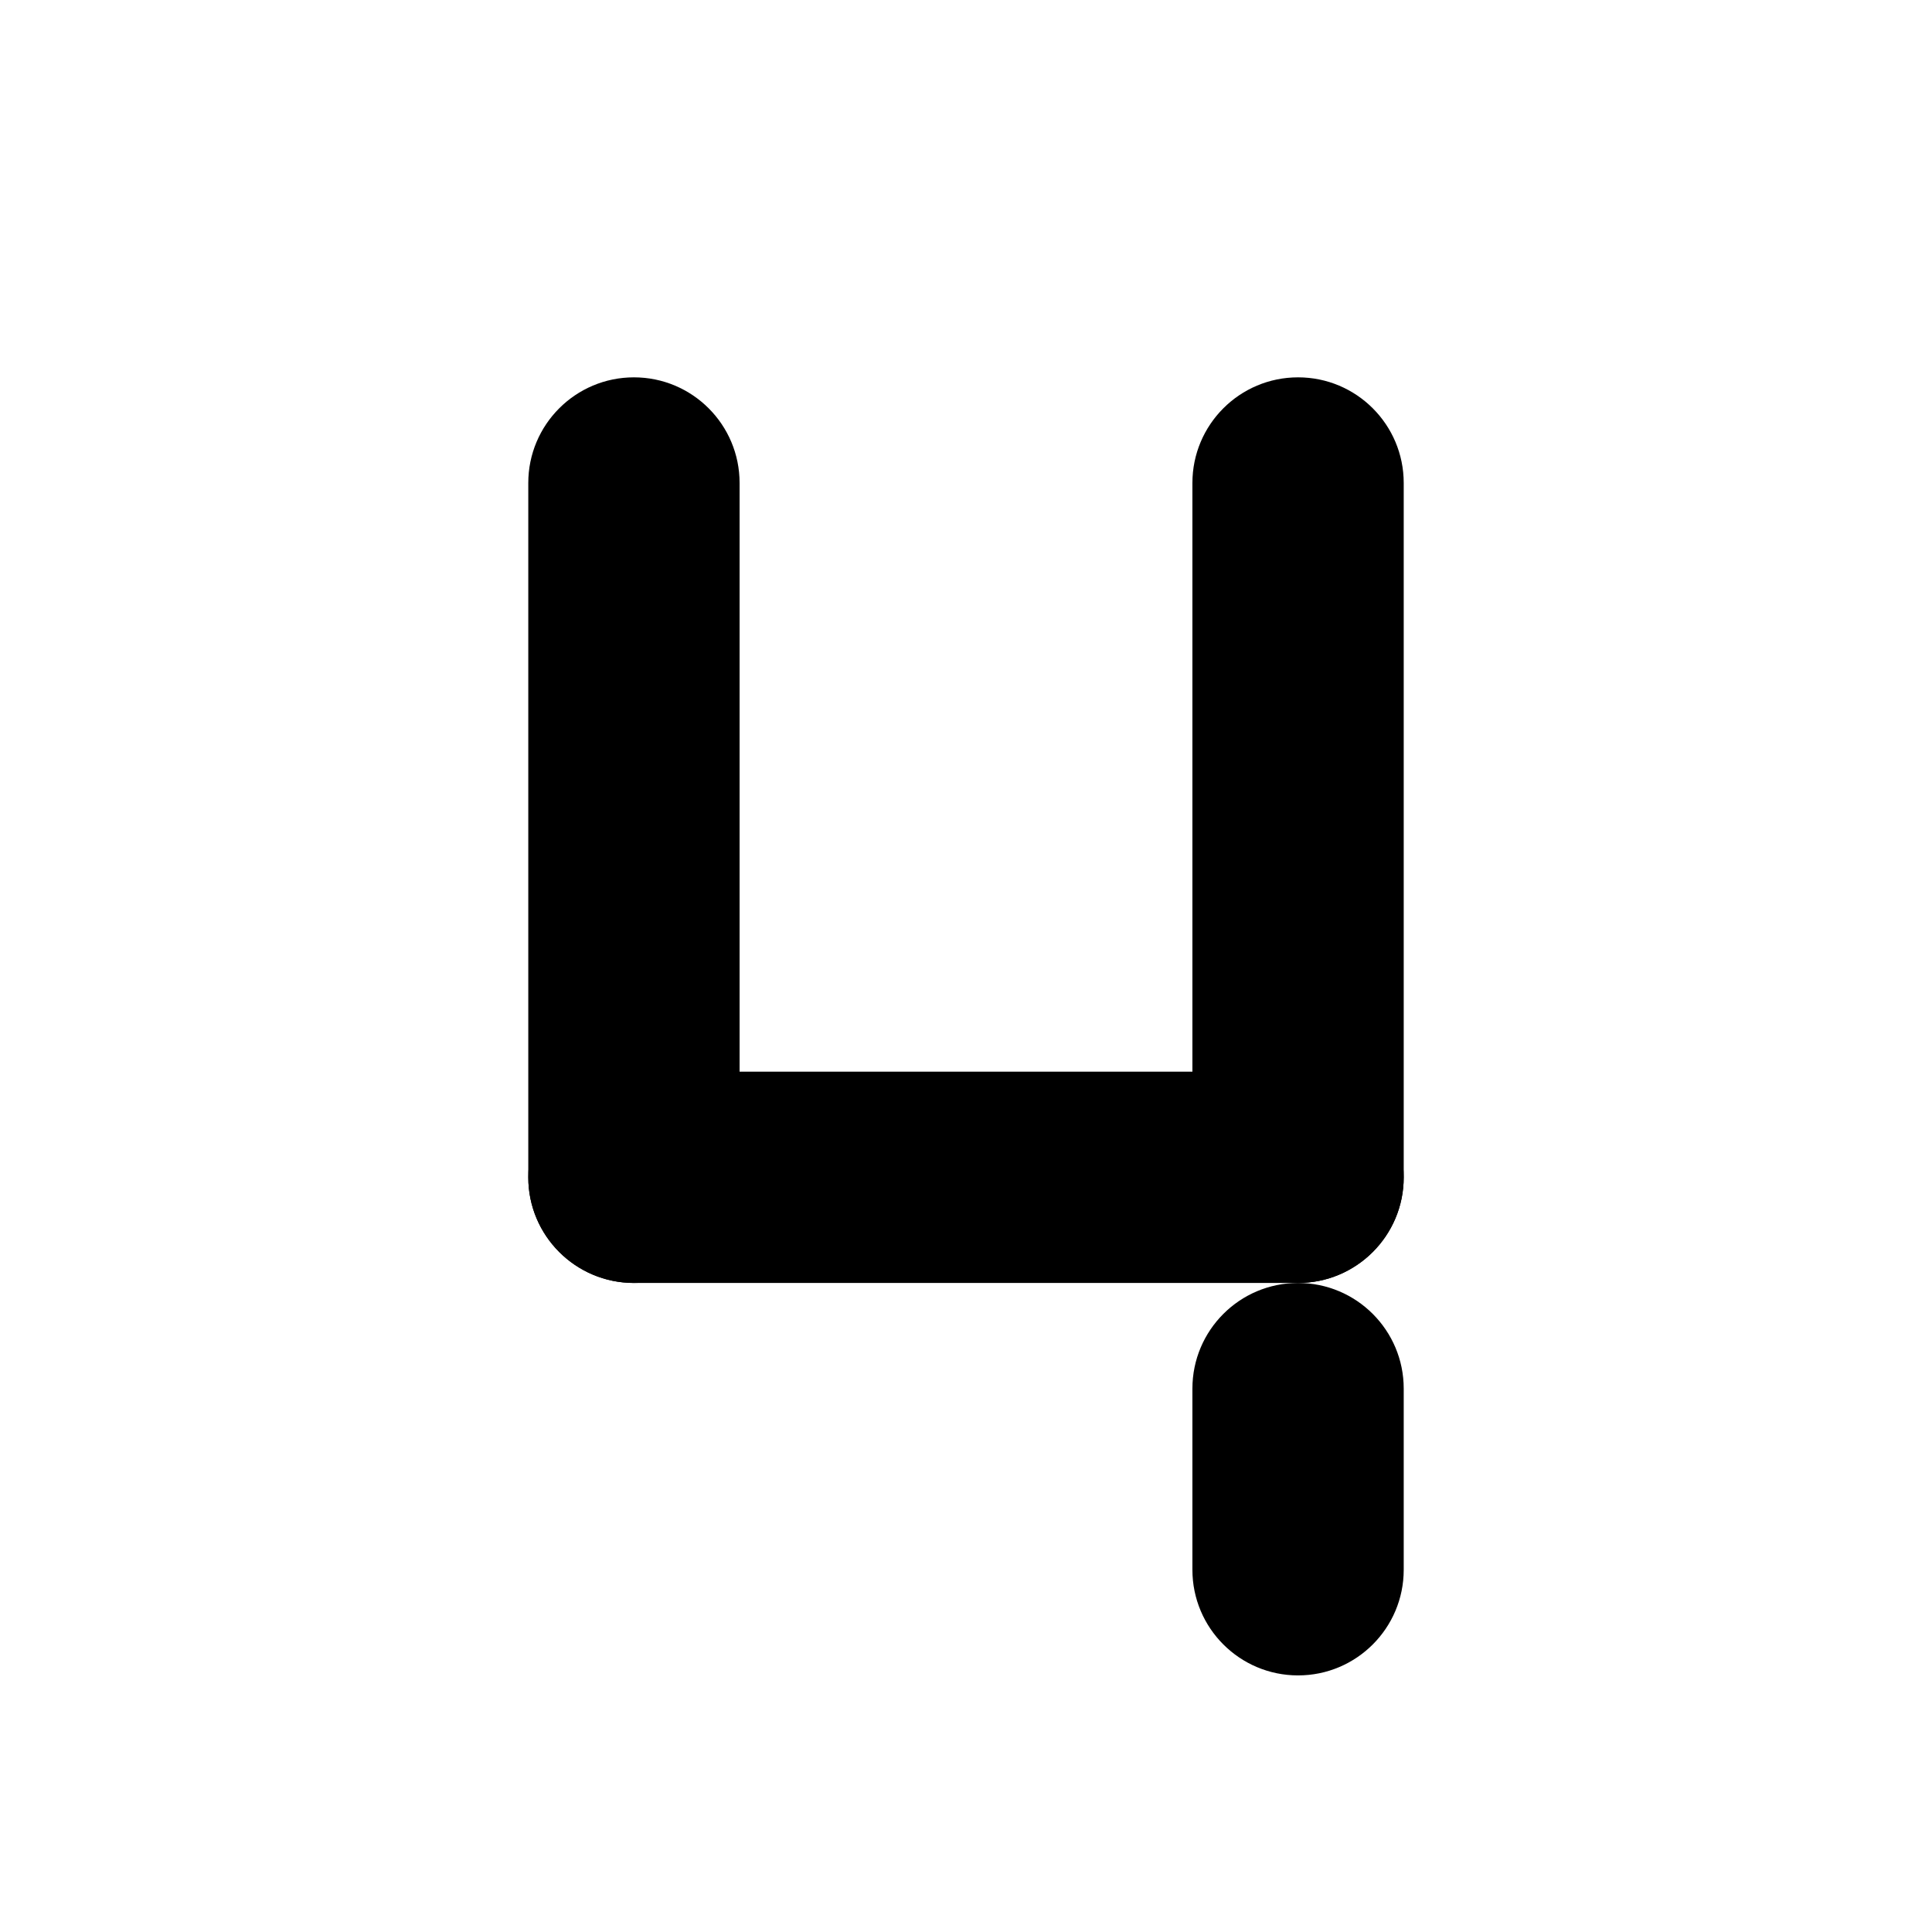
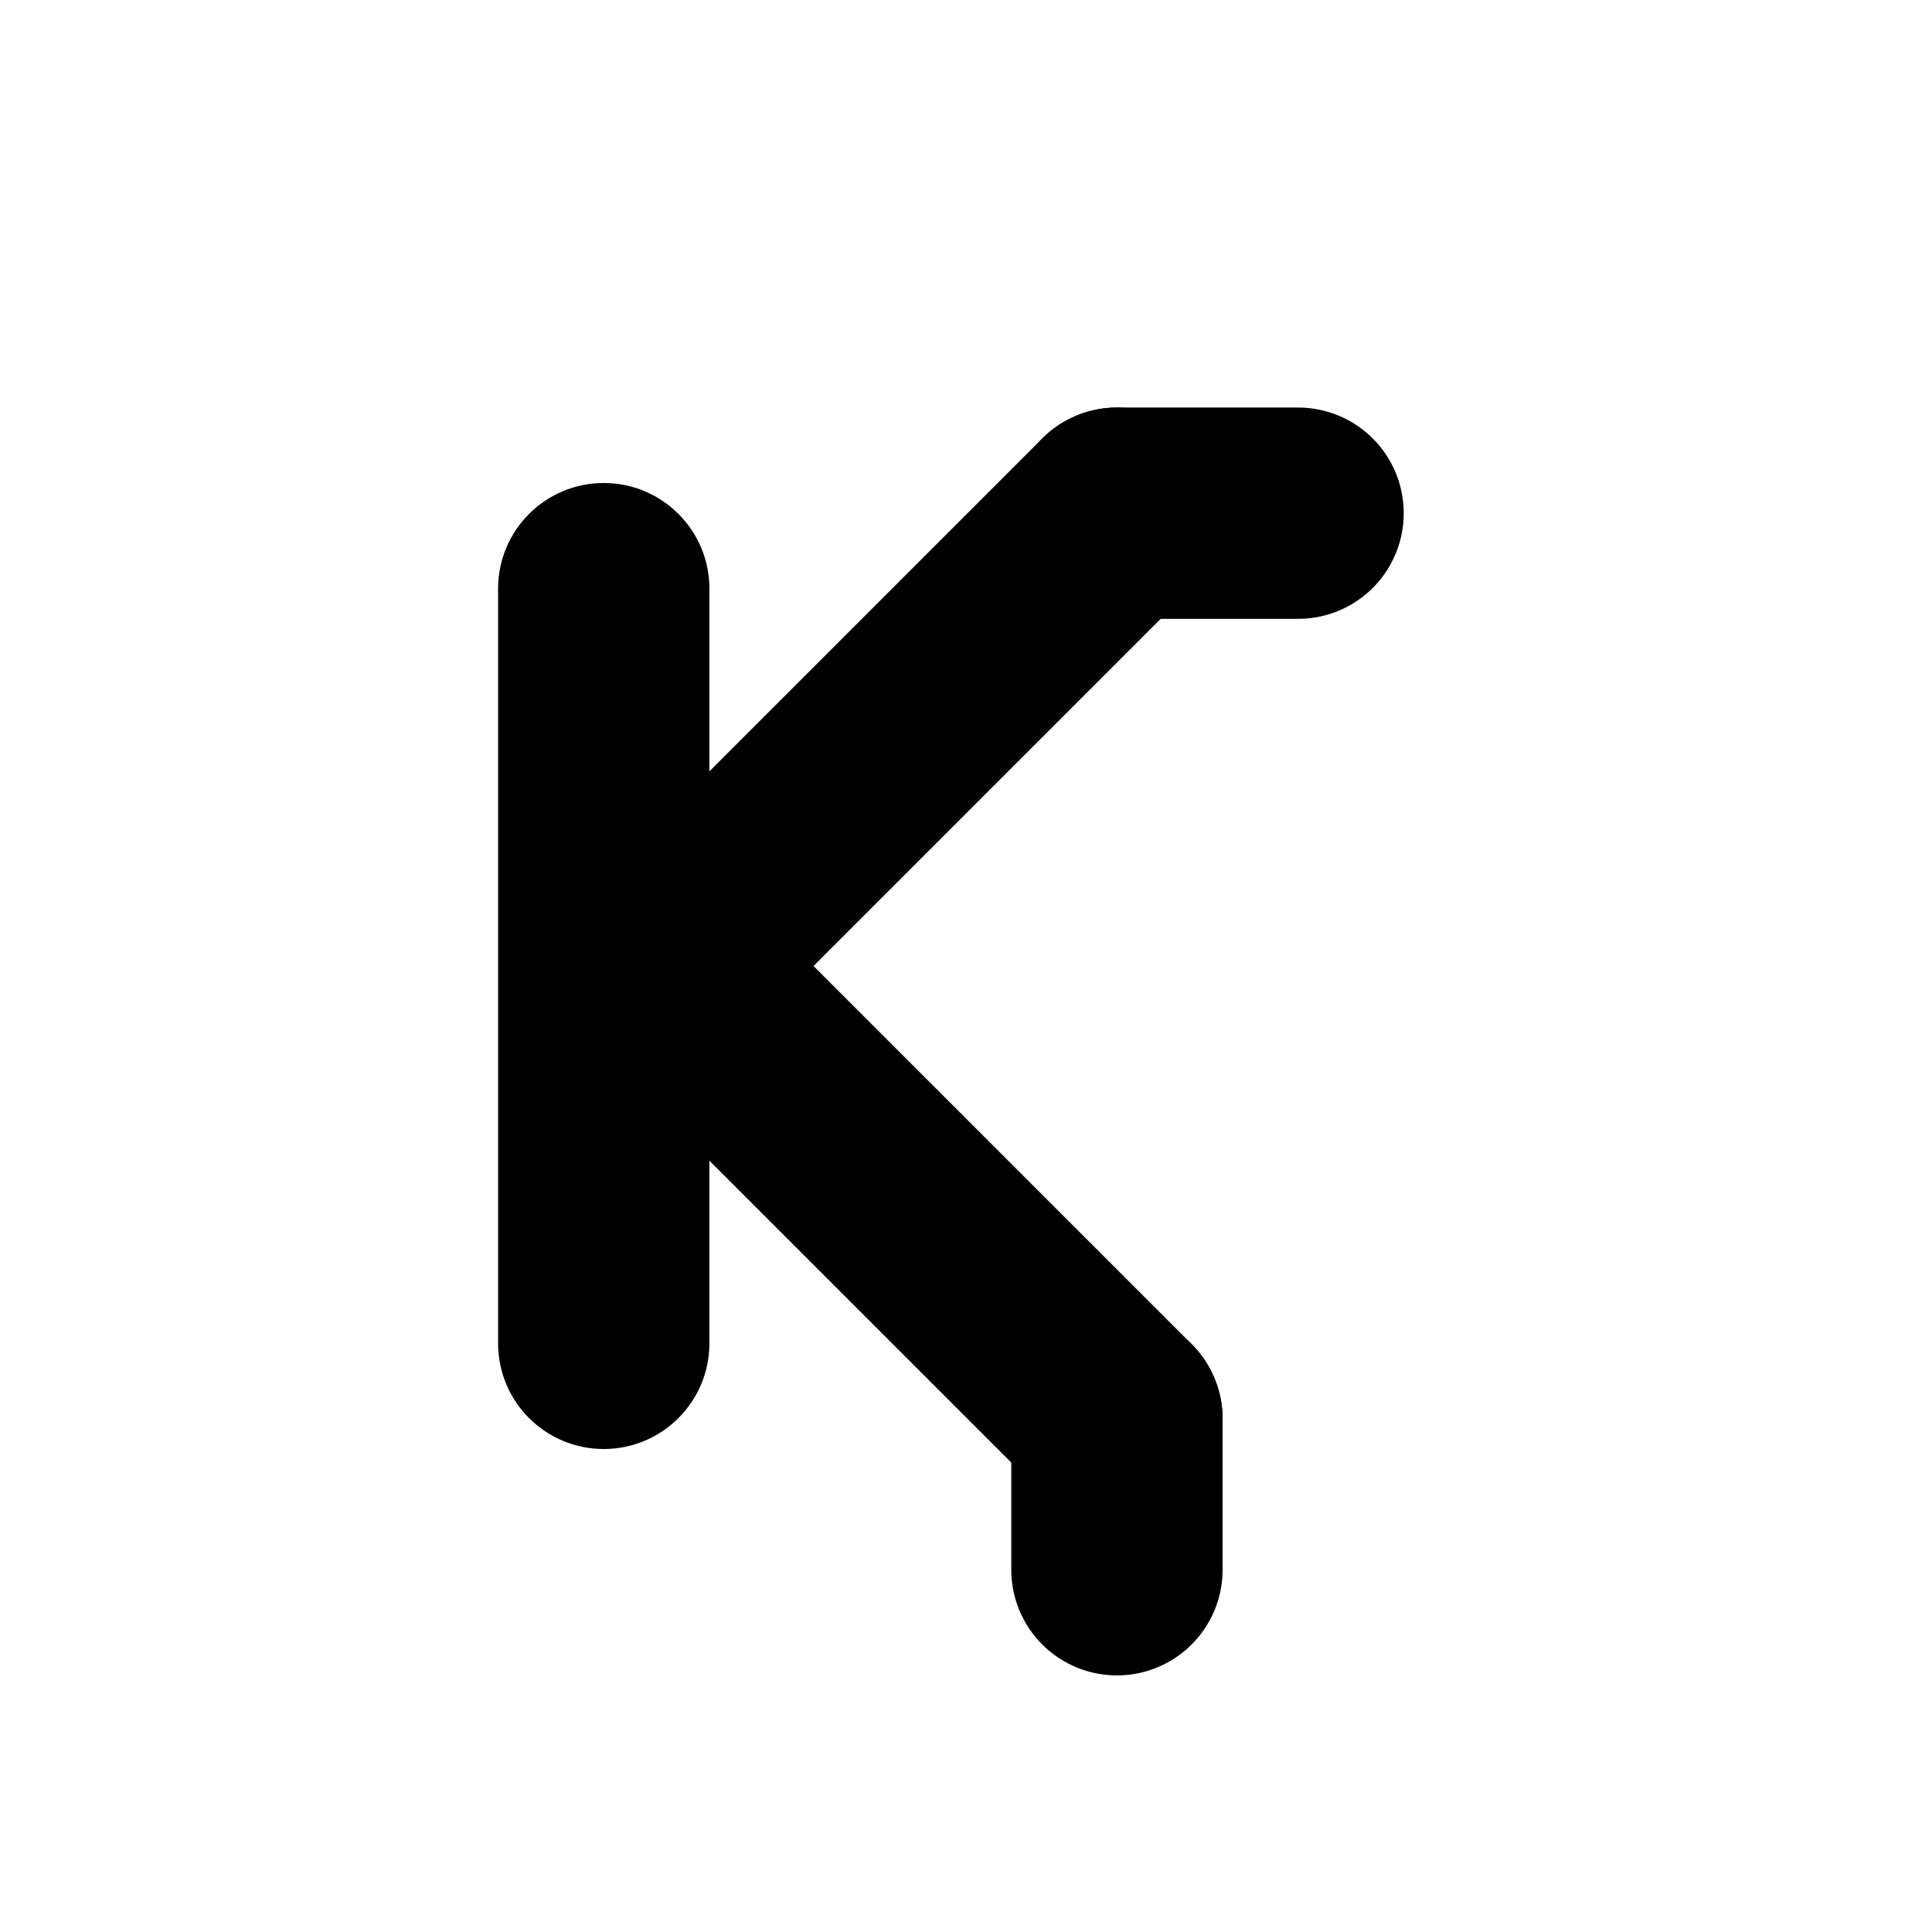
- <svg xmlns="http://www.w3.org/2000/svg" viewBox="0 0 64 64" width="64" height="64" role="img" aria-label="ЦСМС — знак">
-   <rect x="17.5" y="12.5" width="7" height="30" rx="3.5" fill="#000000" />
-   <rect x="39.5" y="12.5" width="7" height="30" rx="3.5" fill="#000000" />
-   <rect x="17.5" y="35.5" width="29" height="7" rx="3.5" fill="#000000" />
-   <rect x="39.5" y="42.5" width="7" height="13" rx="3.5" fill="#000000" />
+ <svg xmlns="http://www.w3.org/2000/svg" viewBox="0 0 64 64" width="64" height="64" role="img" aria-label="КСЗ — знак">
+   <rect x="16.5" y="16" width="7" height="32" rx="3.5" fill="#000000" />
+   <path d="M22.5 31.5 L37 17" stroke="#000000" stroke-width="7" stroke-linecap="round" />
+   <path d="M37 17 H43" stroke="#000000" stroke-width="7" stroke-linecap="round" />
+   <path d="M22.5 32.5 L37 47" stroke="#000000" stroke-width="7" stroke-linecap="round" />
+   <path d="M37 47 V52" stroke="#000000" stroke-width="7" stroke-linecap="round" />
</svg>
